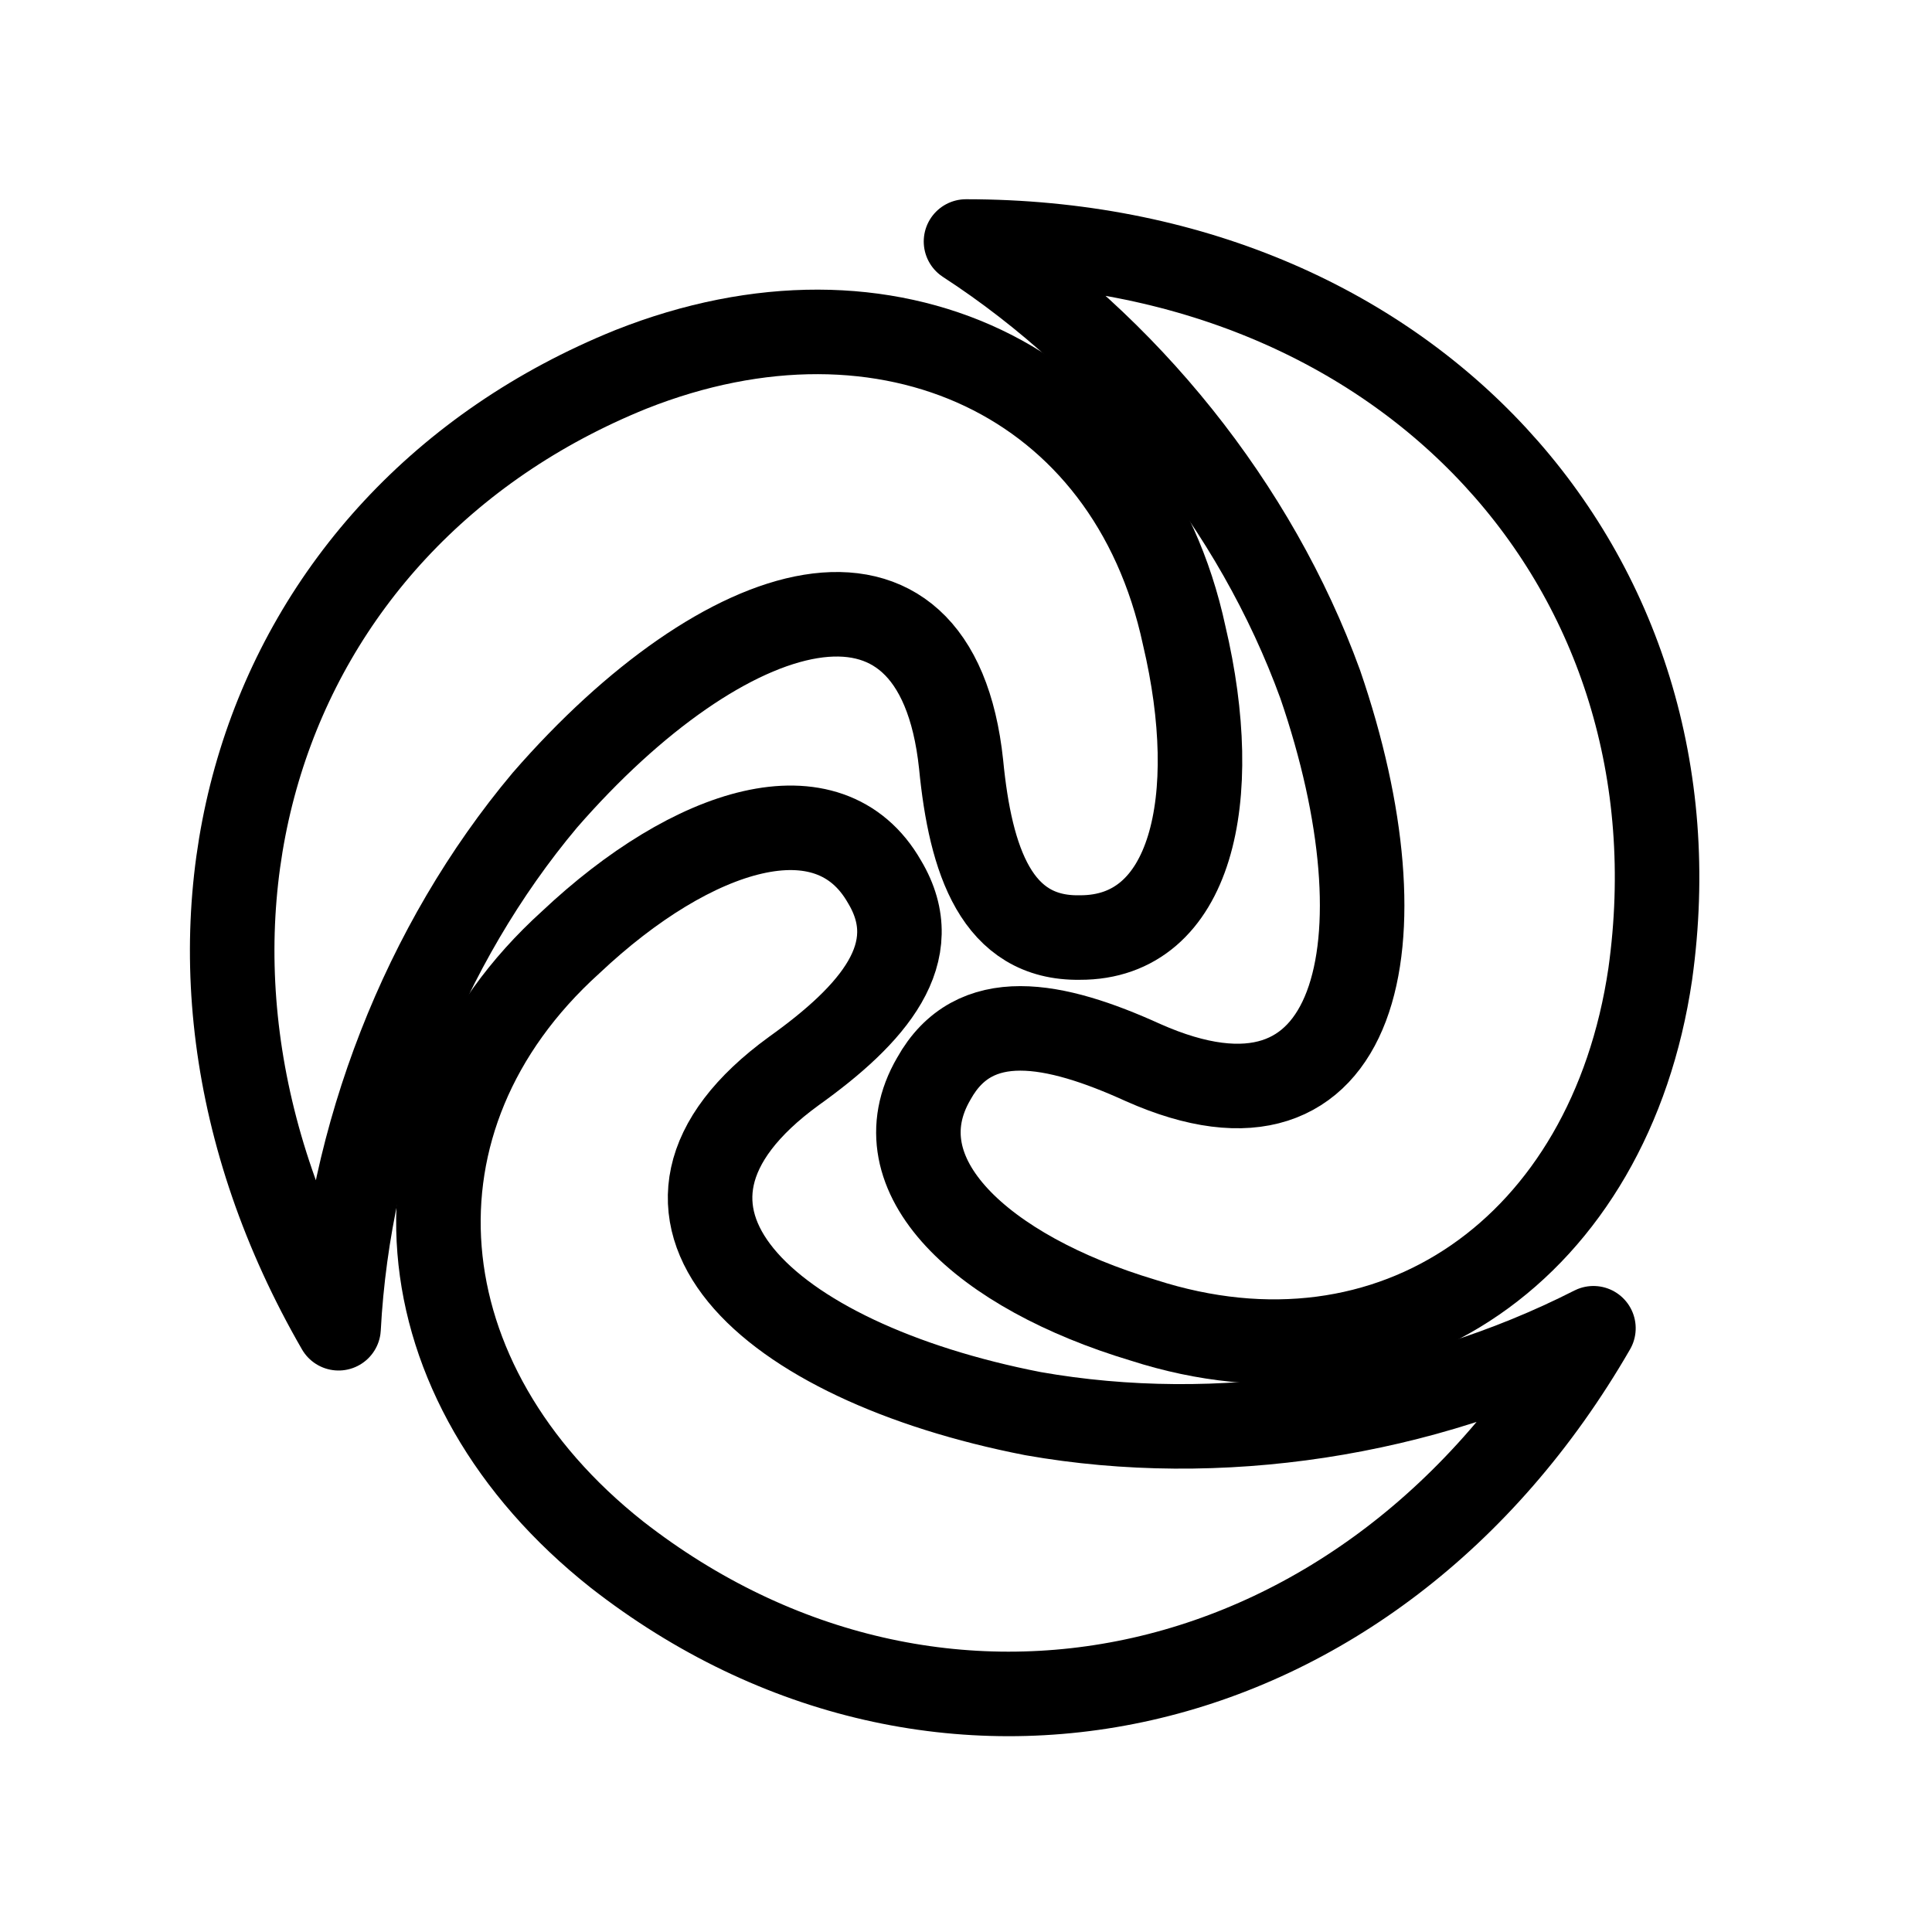
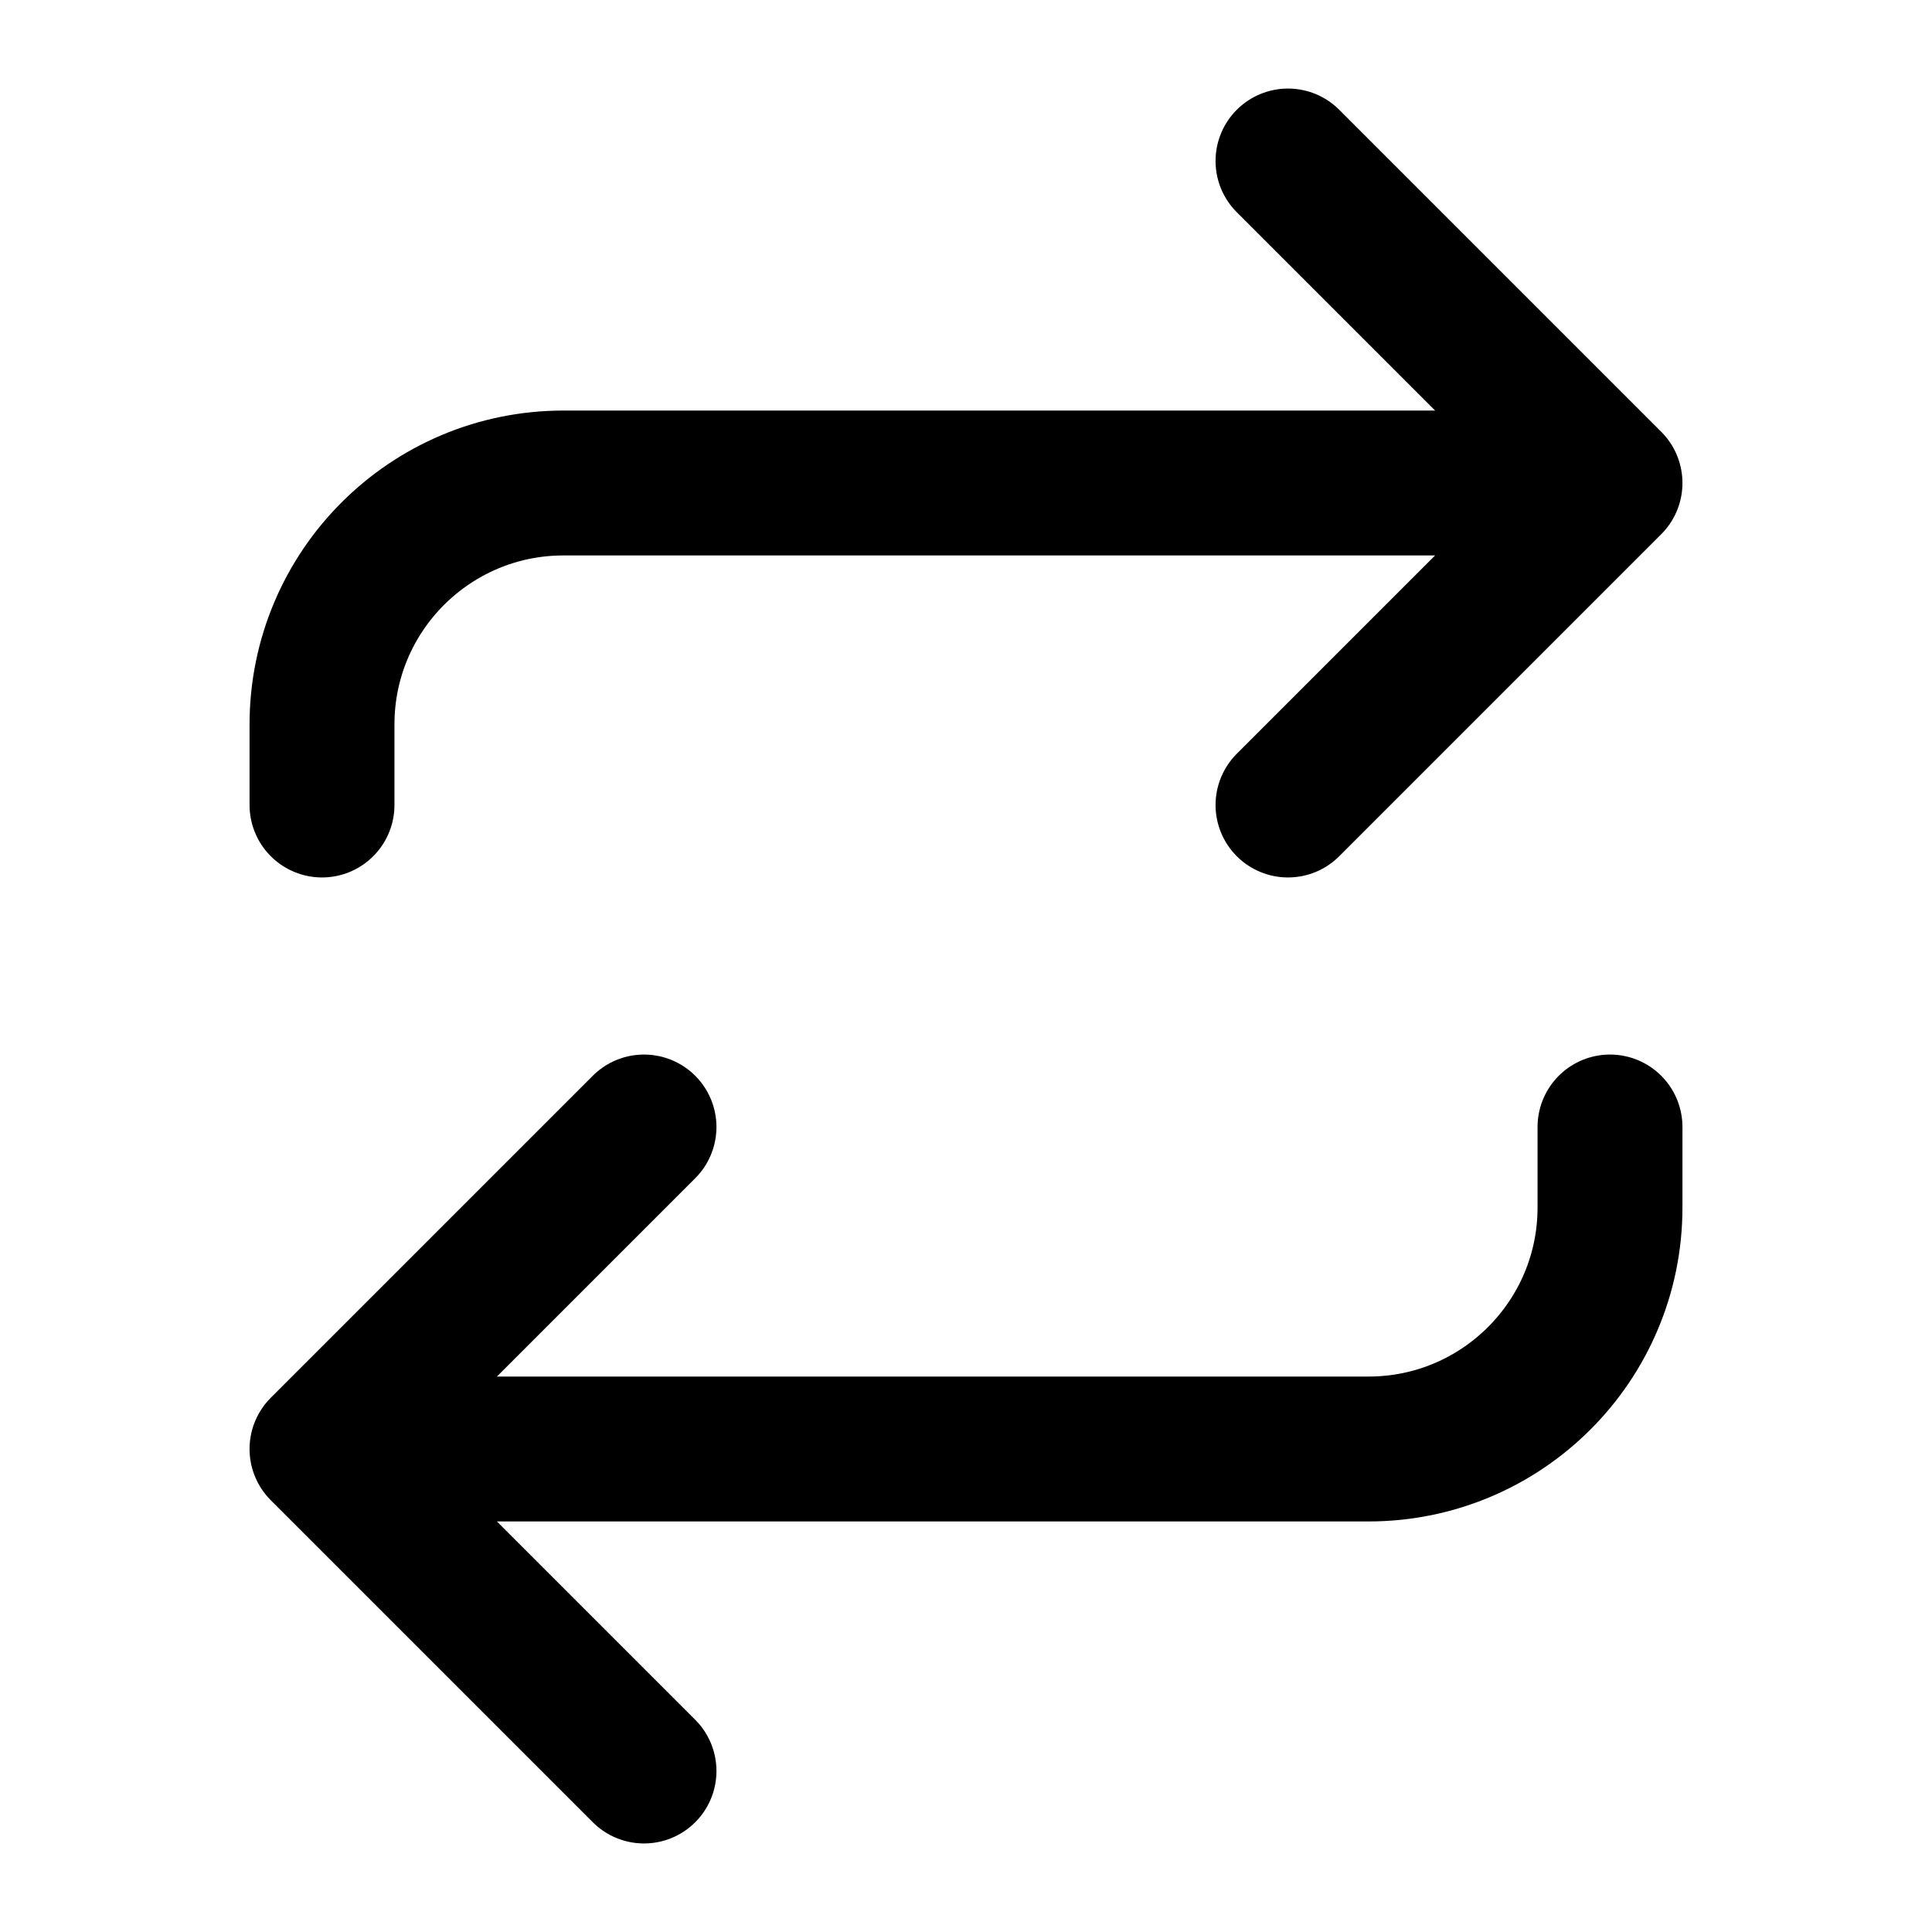
- <svg xmlns="http://www.w3.org/2000/svg" viewBox="0 0 24 24" fill="none" stroke="currentColor" stroke-width="1.05" stroke-linecap="round" stroke-linejoin="round">
-   <defs>
-     <path id="blade" d="M12 3C17.5 3 21.2 7.1 20.5 12.1C20 15.5 17.3 17.4 14.2 16.4C12.2 15.8 10.9 14.6 11.6 13.4C12.1 12.5 13.1 12.7 14.2 13.2C16.9 14.4 17.5 11.7 16.4 8.5C15.6 6.3 14 4.3 12 3Z" />
-   </defs>
-   <use href="#blade" />
-   <use href="#blade" transform="rotate(120 12 12)" />
-   <use href="#blade" transform="rotate(240 12 12)" />
+ <svg xmlns="http://www.w3.org/2000/svg" viewBox="0 0 24 24" fill="none" stroke="currentColor" stroke-width="1.8" stroke-linecap="round" stroke-linejoin="round">
+   <path d="M4 10V9a3 3 0 0 1 3-3h13m-4-4 4 4-4 4M20 14v1a3 3 0 0 1-3 3H4m4-4-4 4 4 4" />
</svg>
